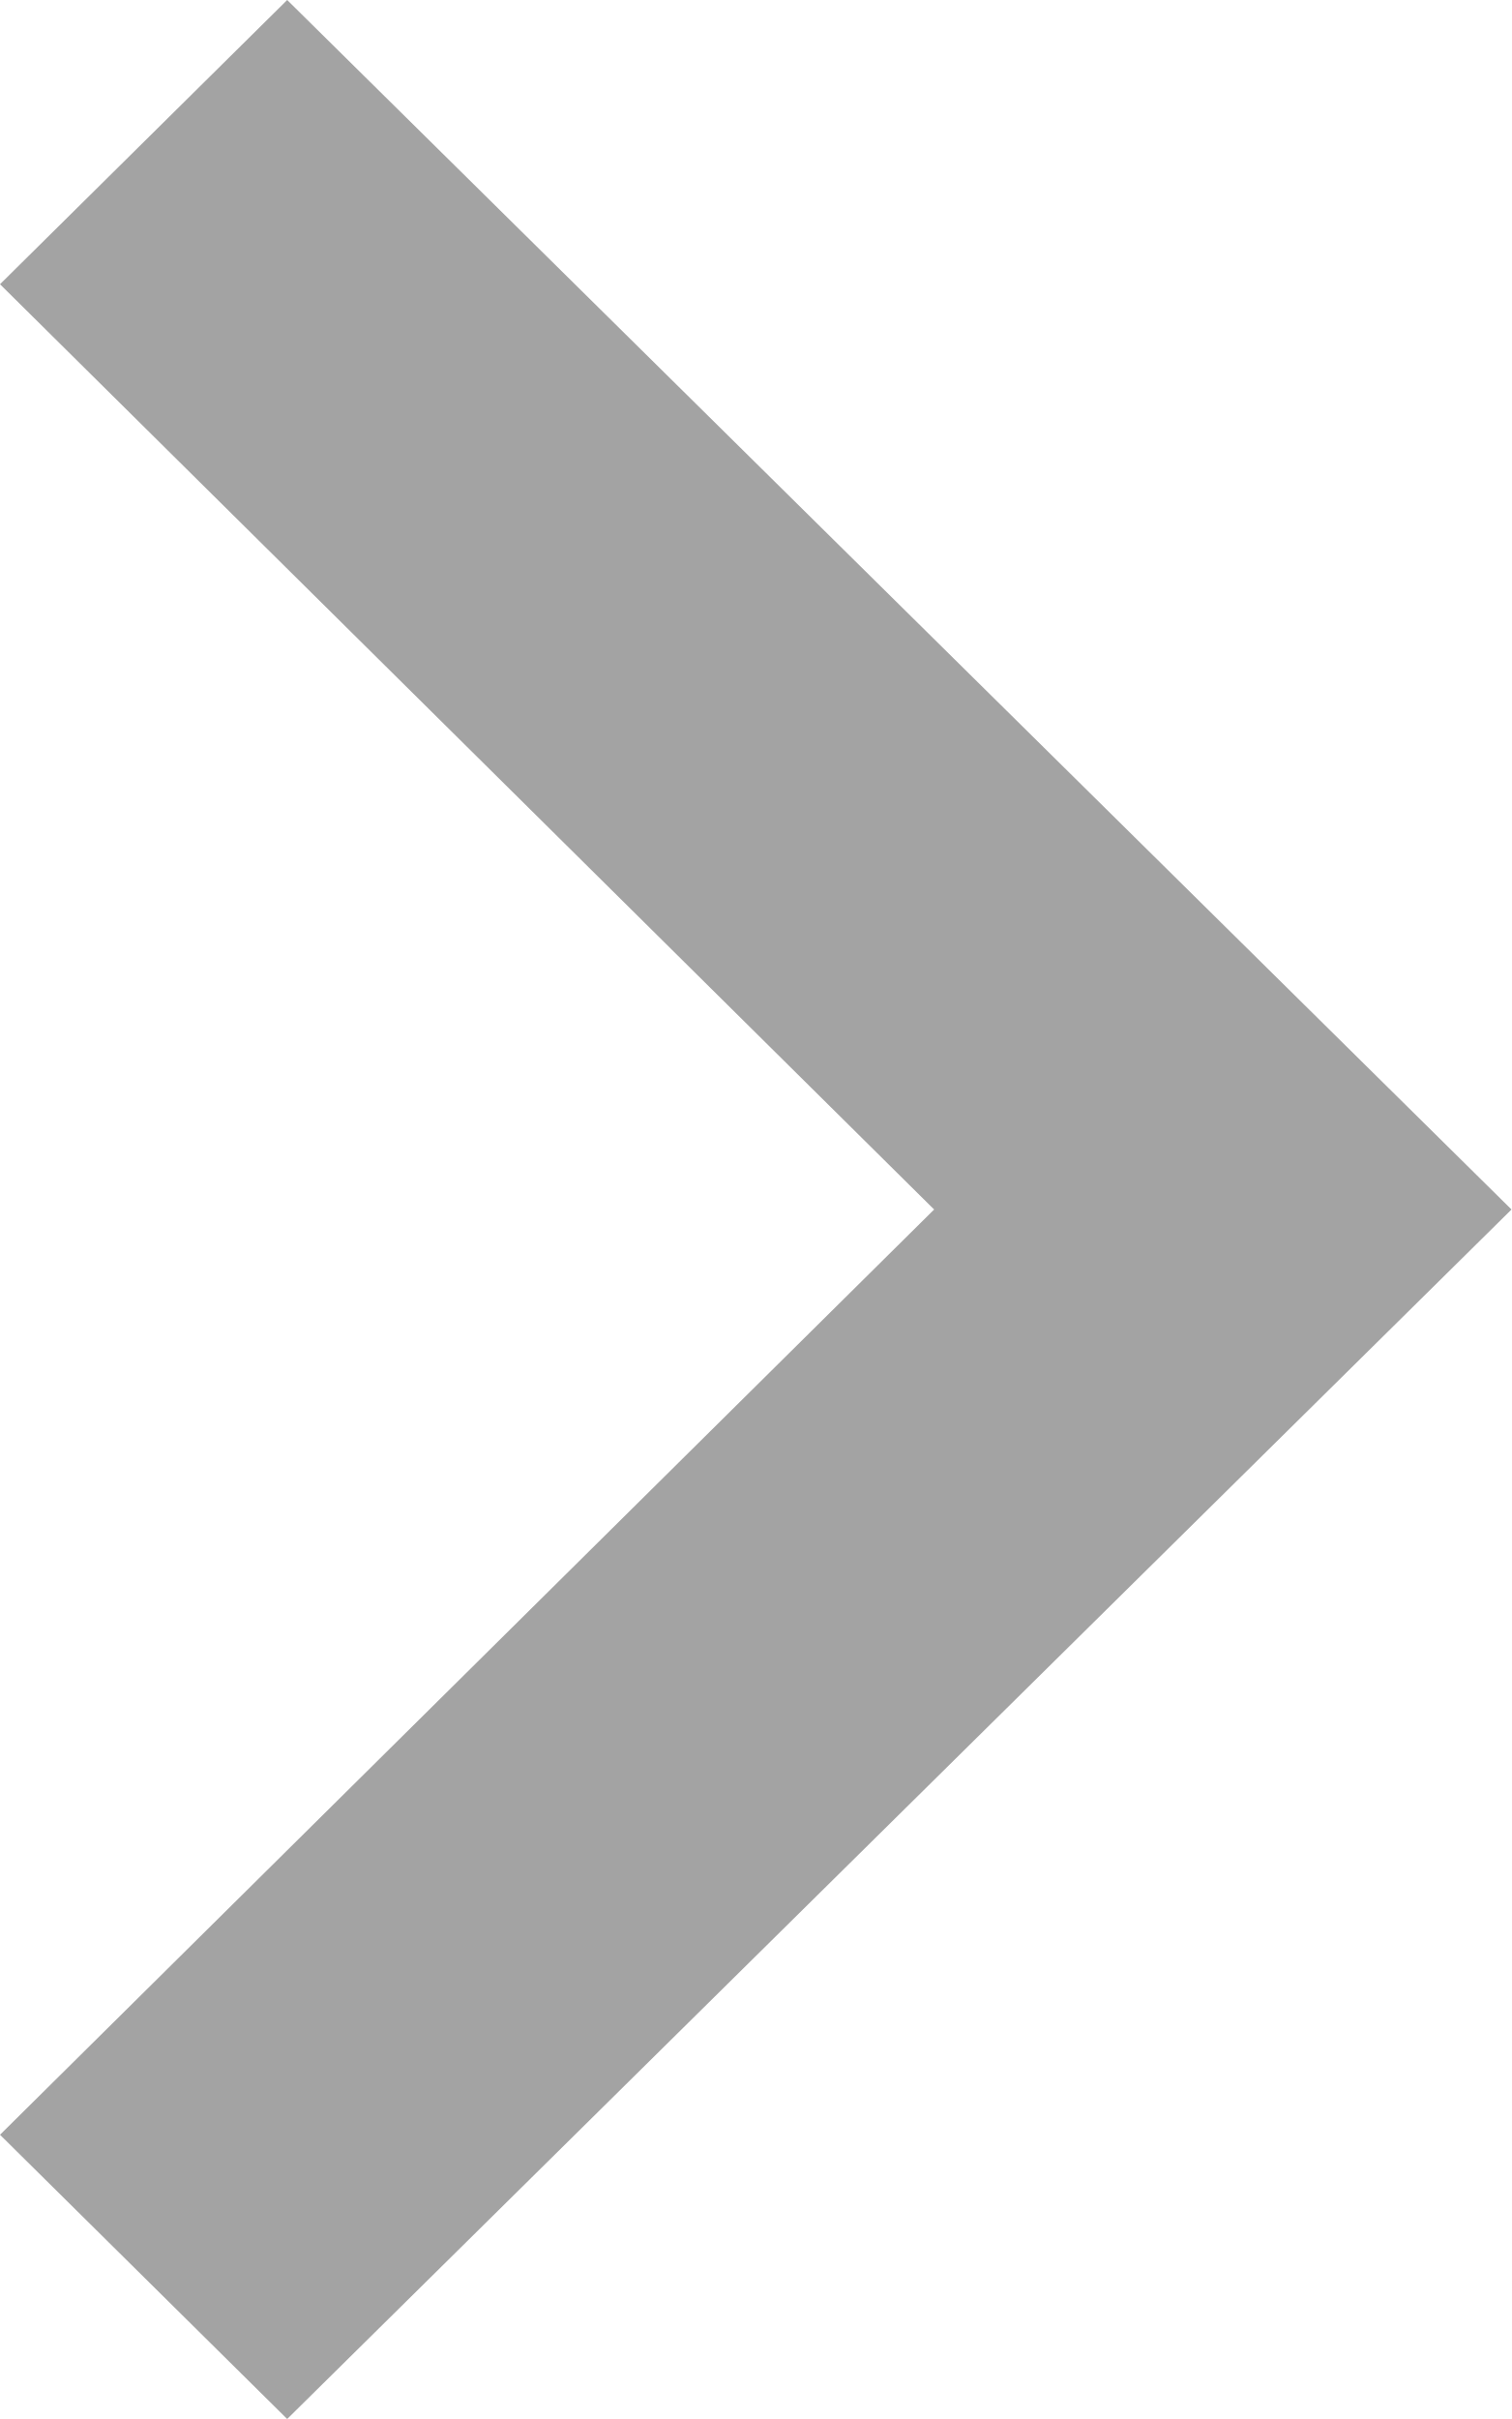
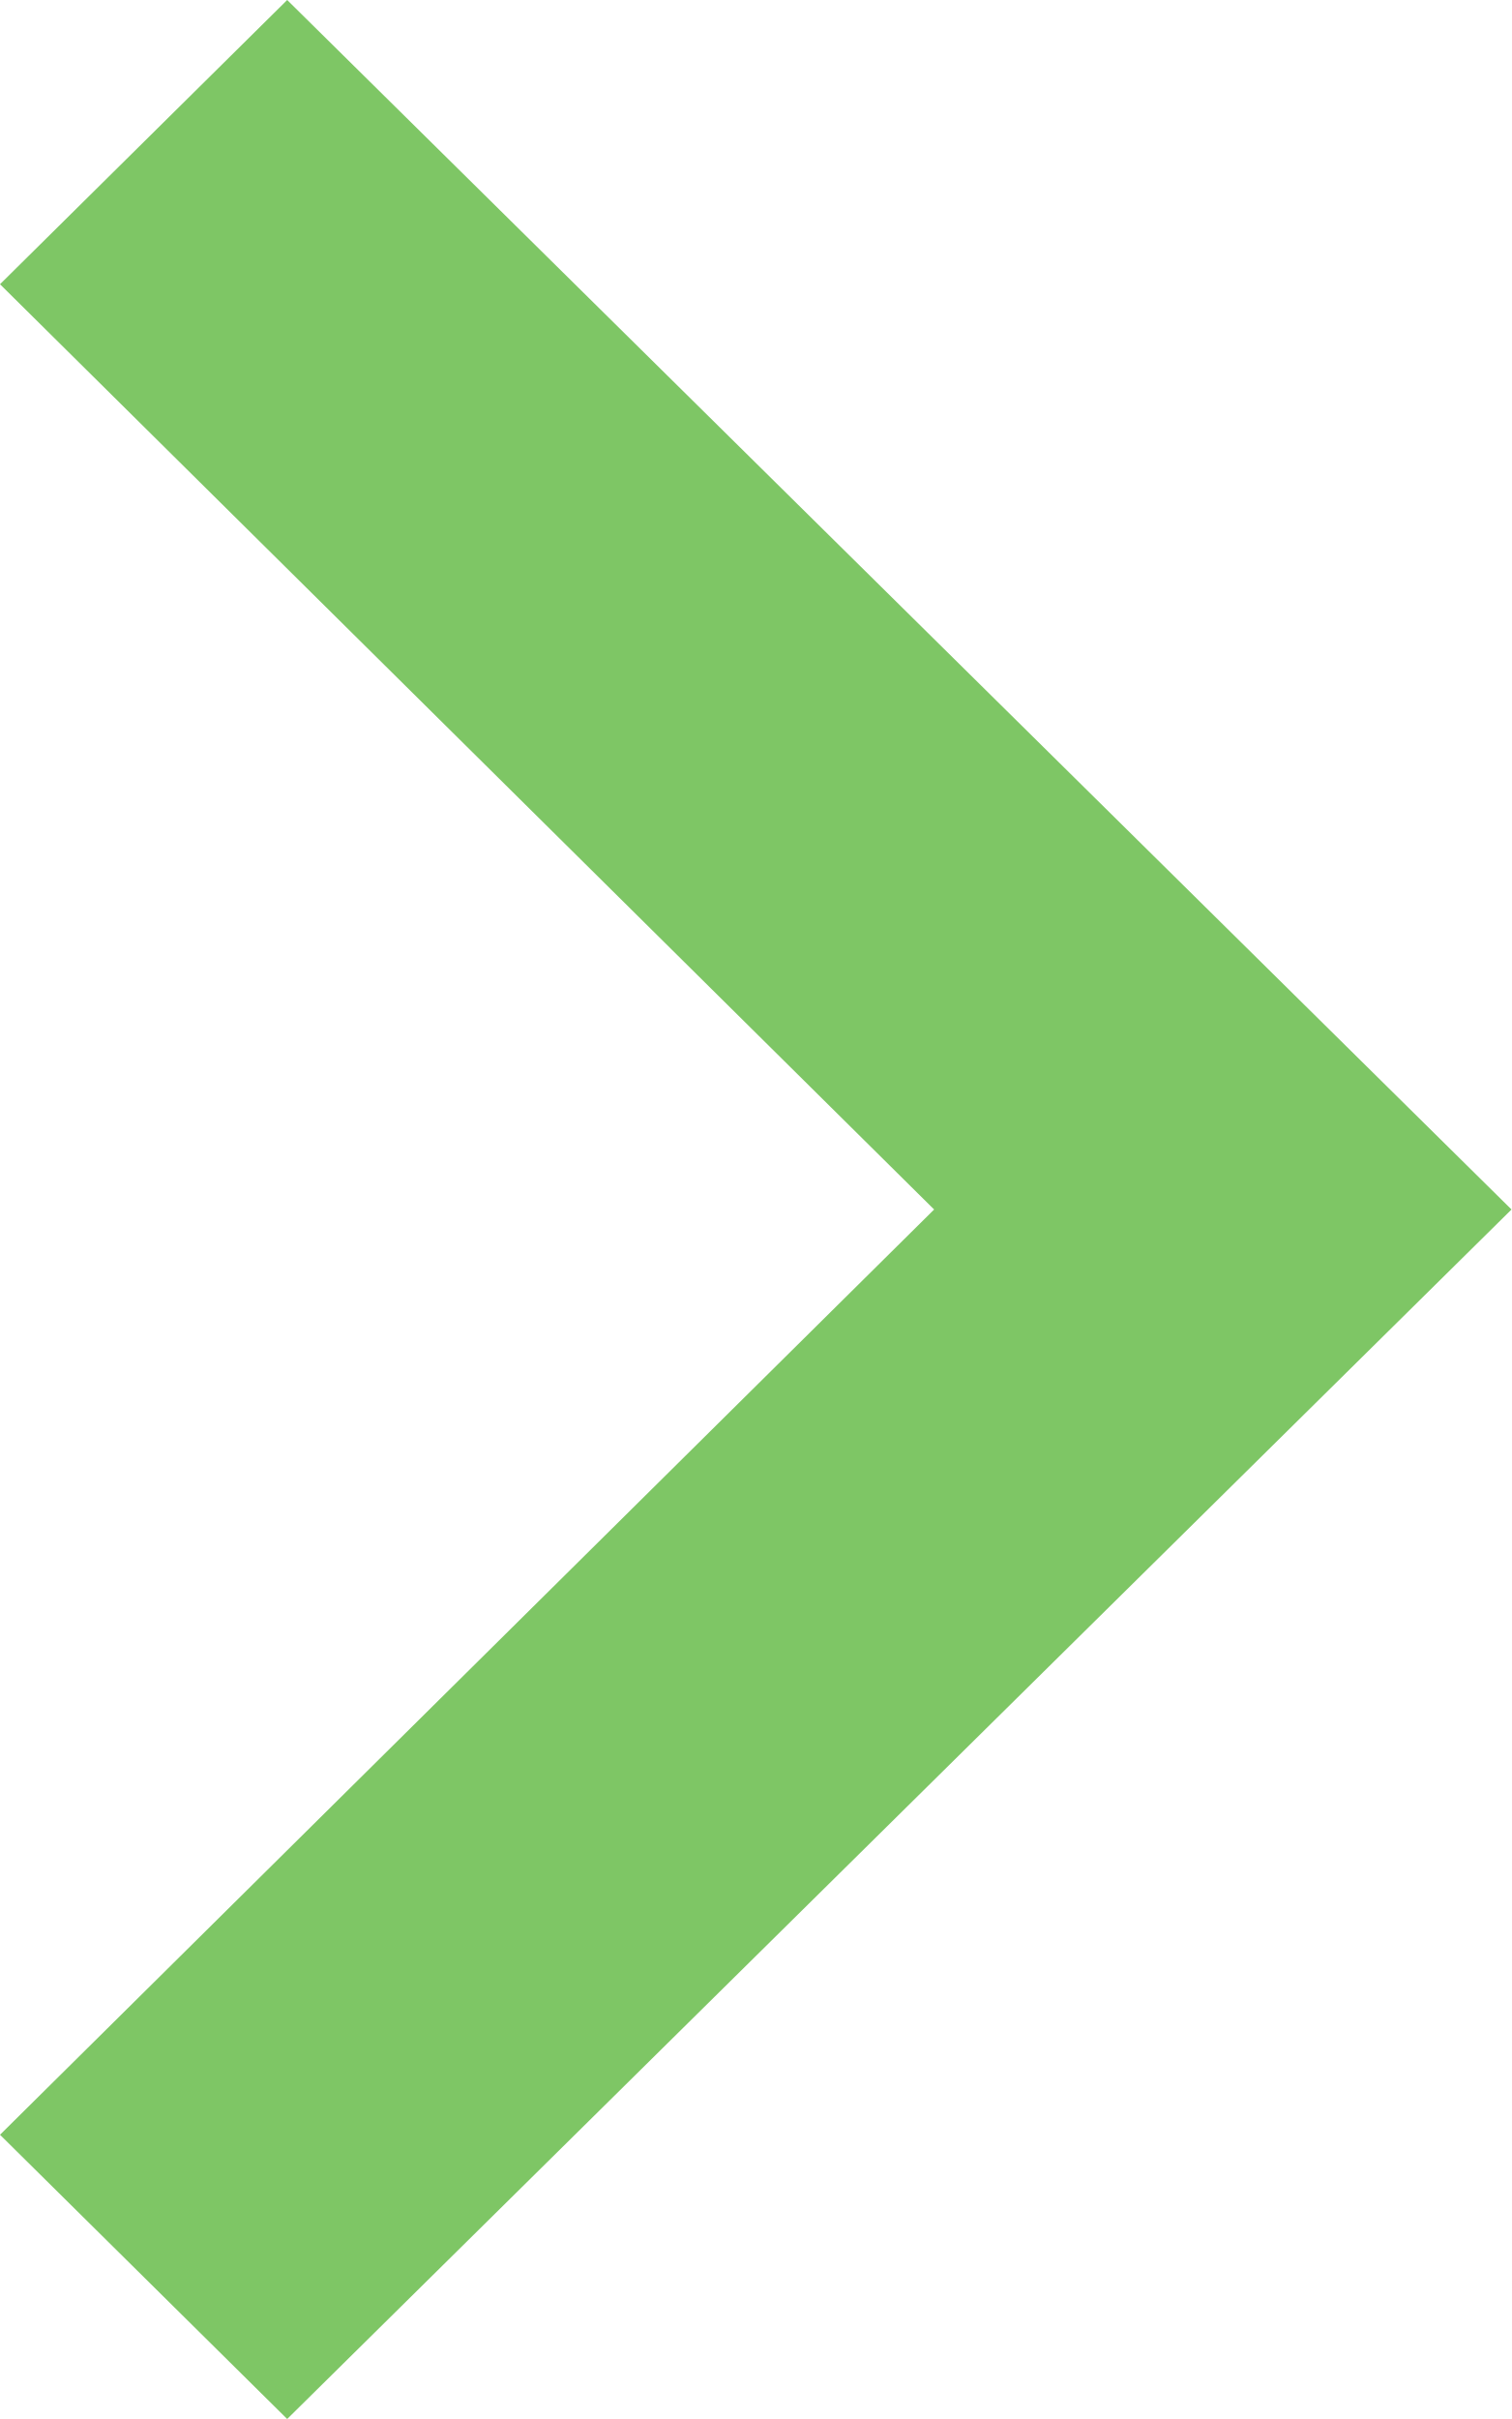
<svg xmlns="http://www.w3.org/2000/svg" xmlns:xlink="http://www.w3.org/1999/xlink" width="10" height="16" viewBox="0 0 10 16">
  <defs>
-     <path id="a" d="M1509.9 5321l-1.9 1.88 6.18 6.12-6.18 6.12 1.9 1.88 8.1-8z" />
+     <path id="a" d="M1509.9 5487l-1.9 1.88 6.18 6.12-6.18 6.12 1.9 1.88 8.1-8z" />
  </defs>
-   <g opacity=".6" transform="translate(-1508 -5321)">
-     <use fill="#666" xlink:href="#a" />
+   <g transform="translate(-1508 -5487)">
+     <use fill="#7ec665" xlink:href="#a" />
  </g>
</svg>
